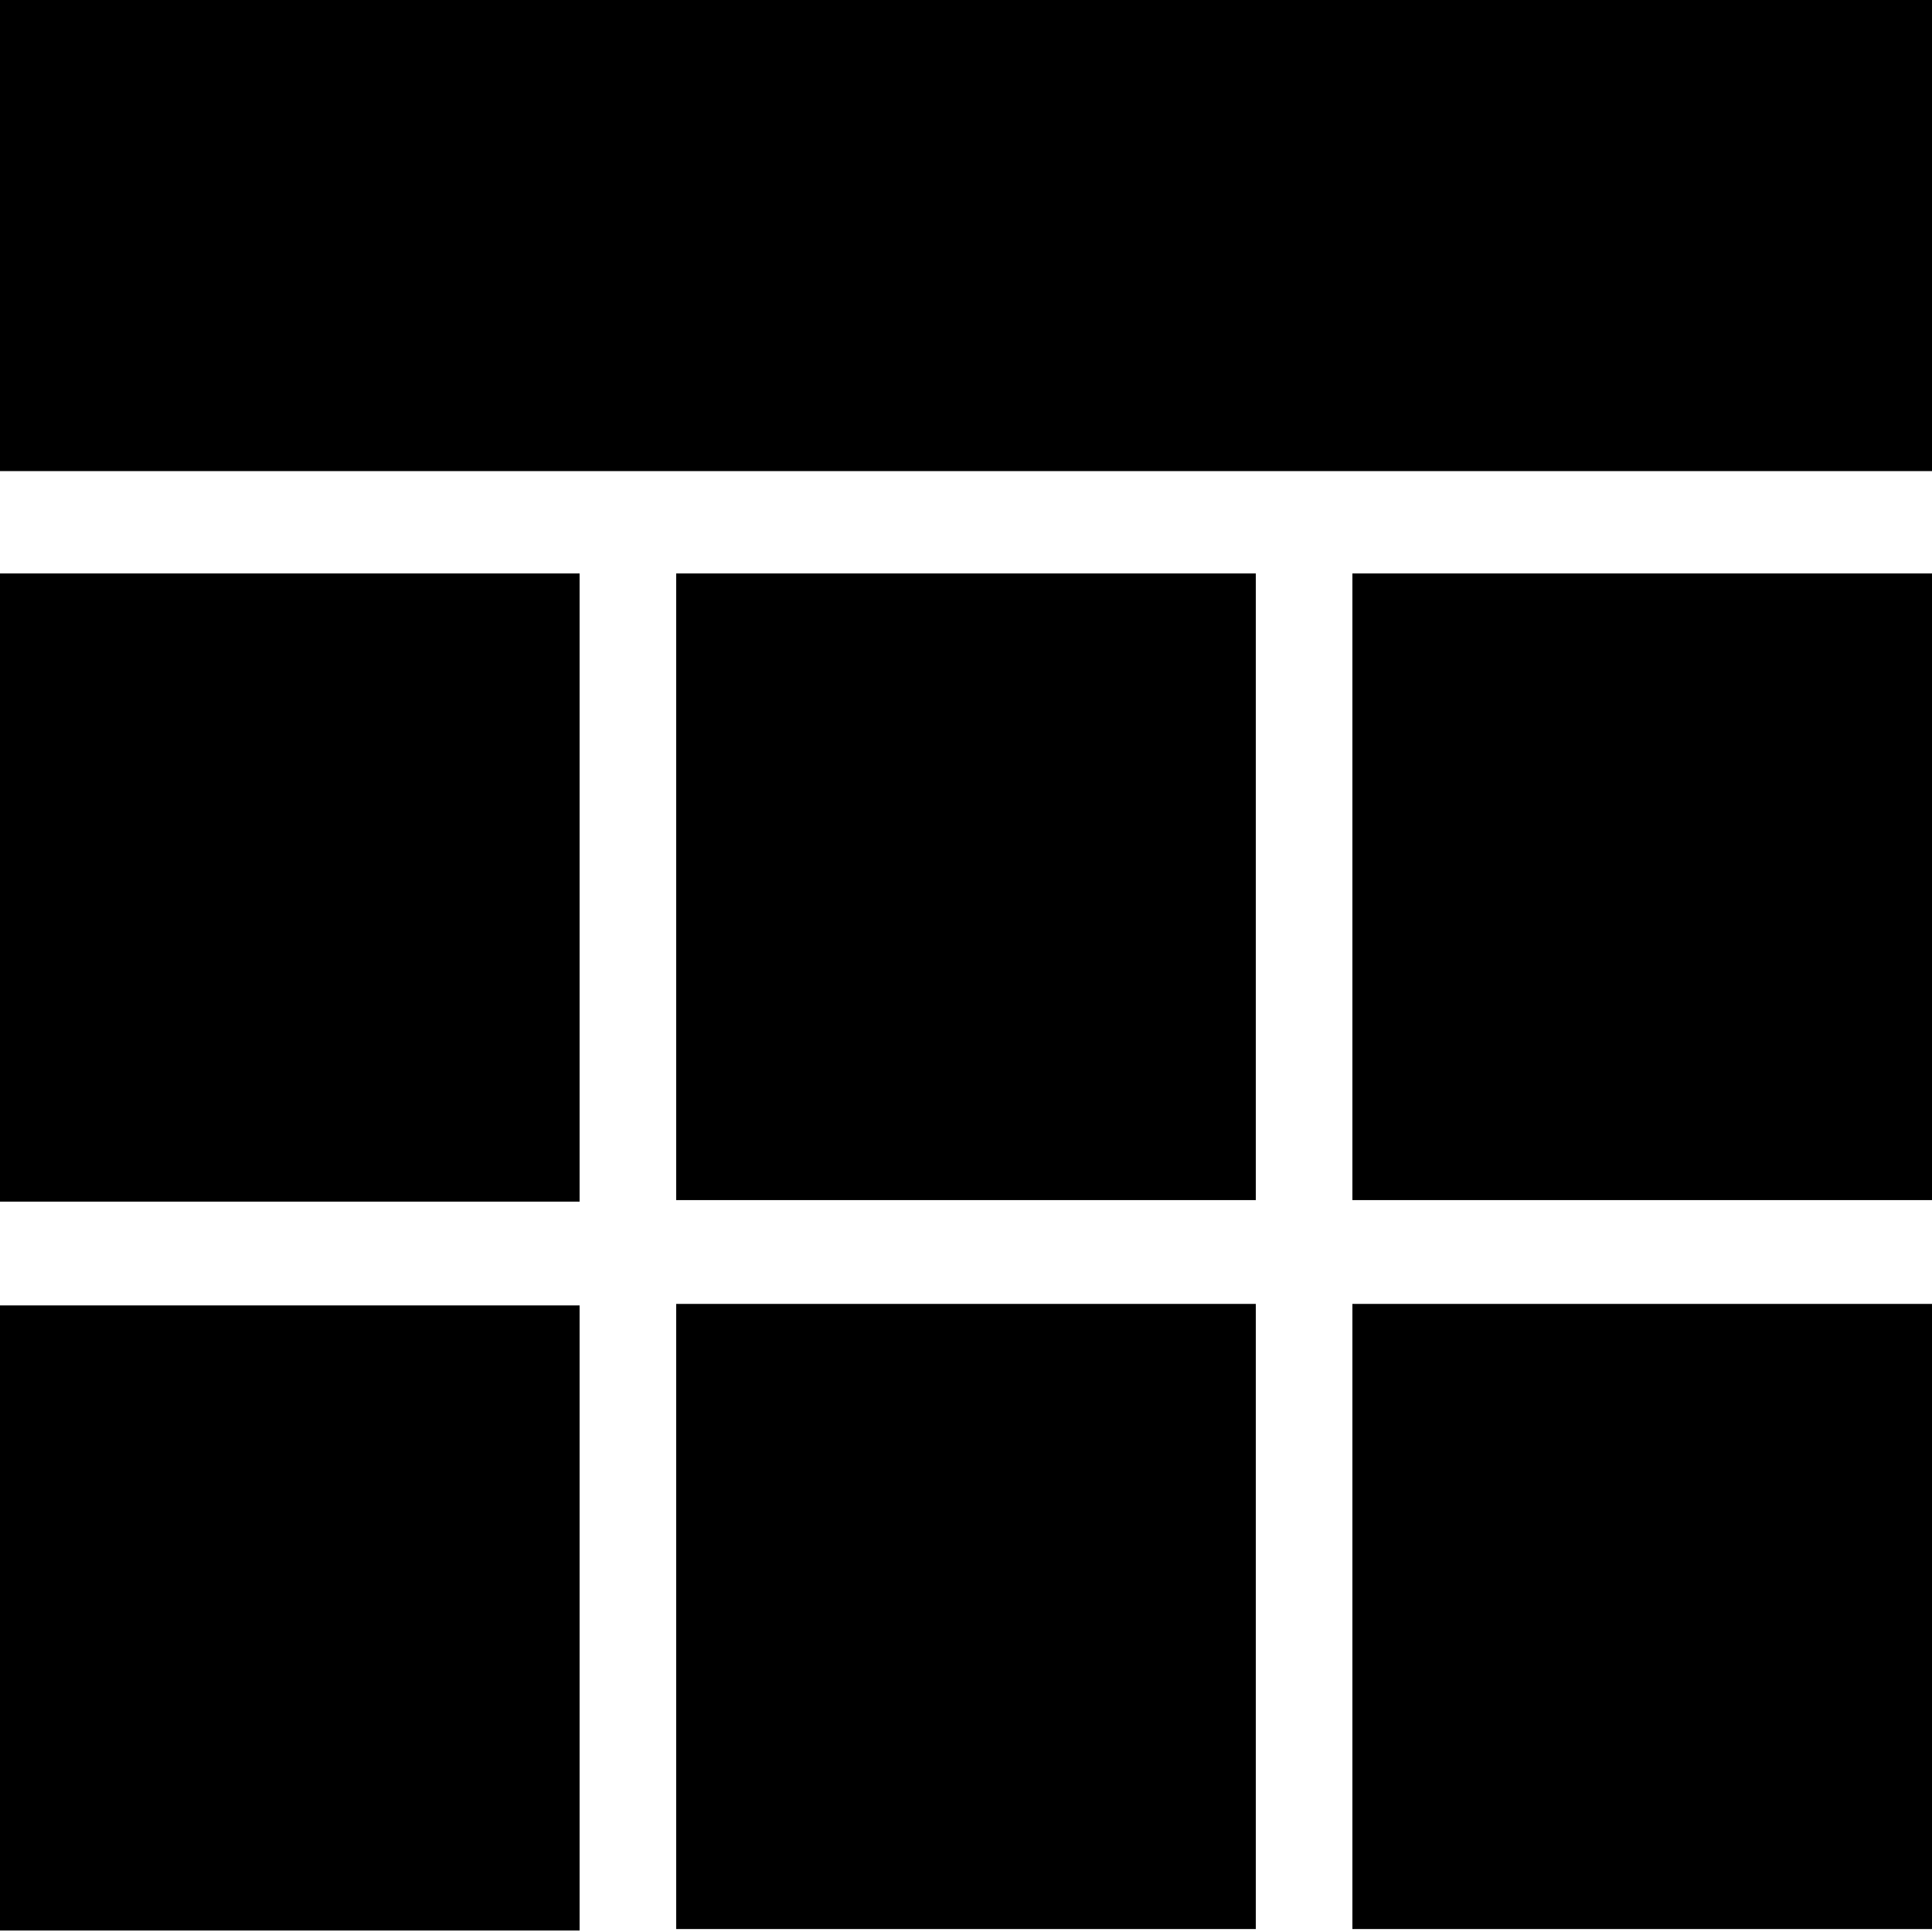
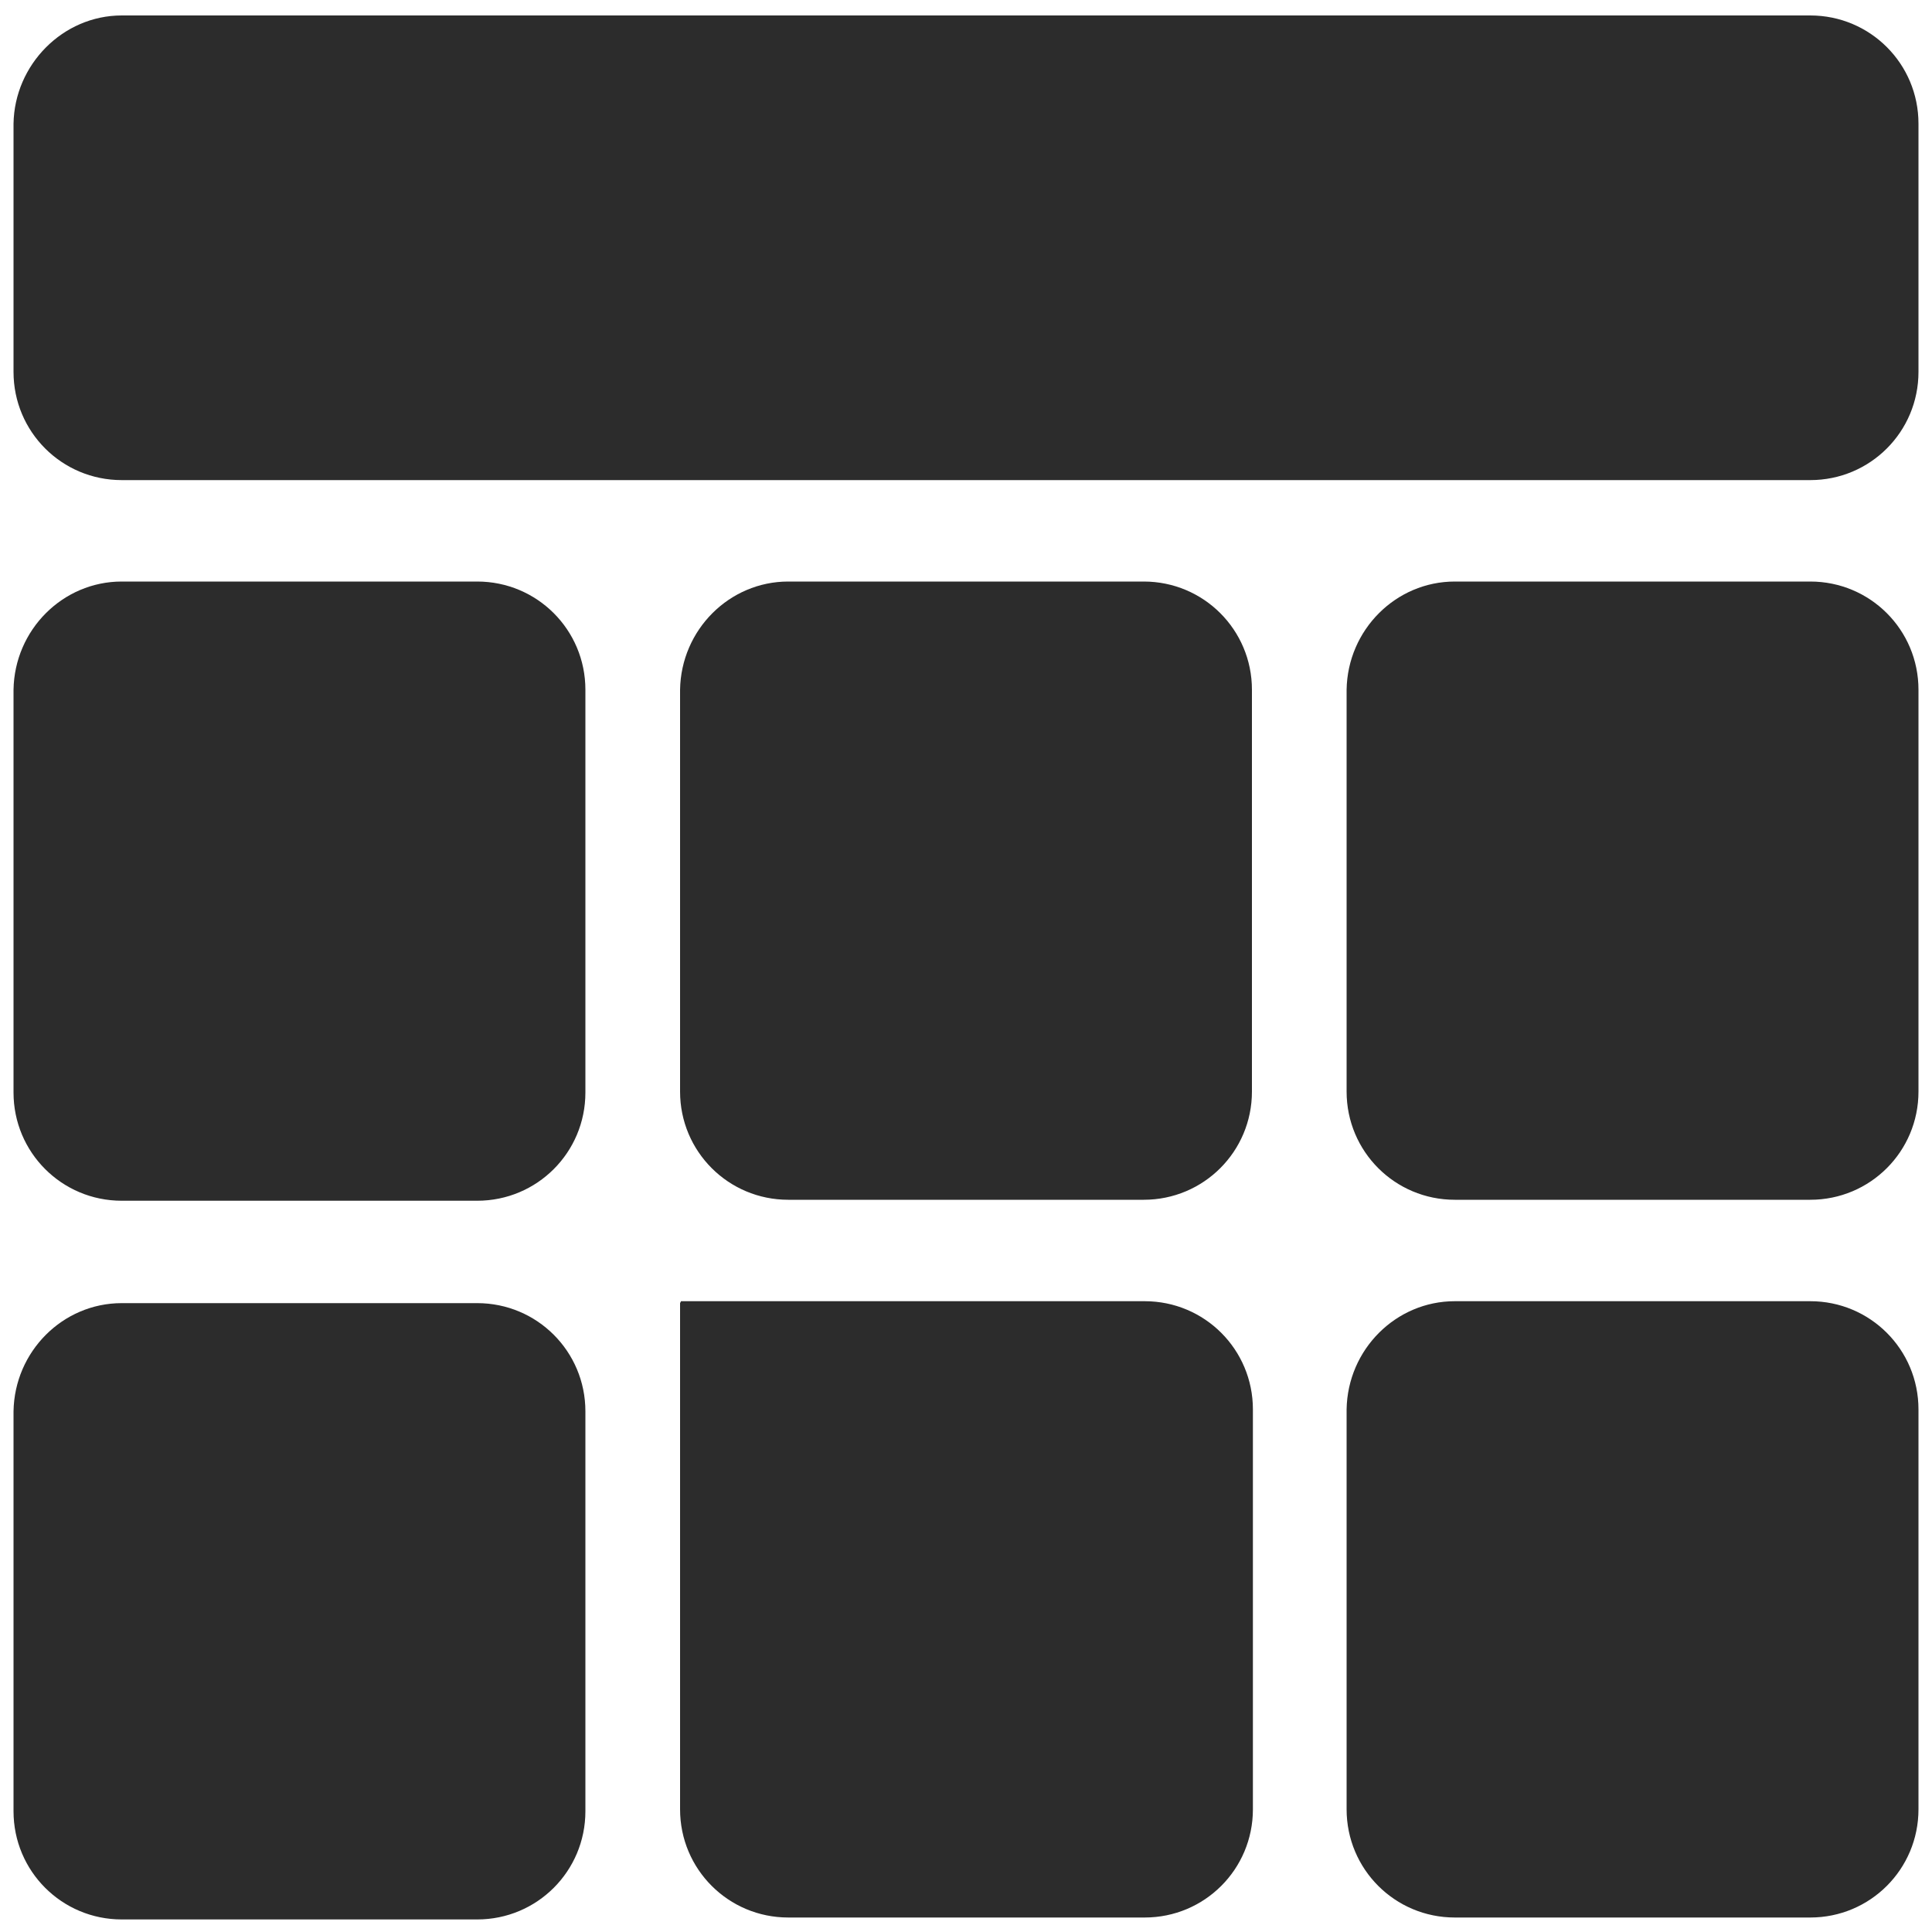
- <svg xmlns="http://www.w3.org/2000/svg" width="128" height="128">
-   <path d="M0 0h128v31.2H0V0zm0 38h38.4v41.6H0V38zm0 48.5h38.4v41.4H0V86.5zM44.8 38h38.4v41.5H44.8V38zm0 48.4h38.4v41.4H44.8V86.5zM89.6 38H128v41.5H89.6zm0 48.4H128v41.4H89.6z" />
-   <path d="M0 0h128v31.2H0V0zm0 38h38.4v41.6H0V38zm0 48.5h38.4v41.4H0V86.5zM44.8 38h38.4v41.5H44.8V38zm0 48.4h38.4v41.4H44.8V86.5zM89.6 38H128v41.5H89.6zm0 48.4H128v41.4H89.6z" />
+ <svg xmlns="http://www.w3.org/2000/svg" class="icon" width="200px" height="200.00px" viewBox="0 0 1024 1024" version="1.1">
+   <path fill="#2c2c2c" d="M64.512 8.192h894.976c31.744 0 57.344 25.6 57.344 57.344v131.584c0 31.744-25.6 57.344-57.344 57.344H64.512c-31.744 0-57.344-25.6-57.344-57.344V65.536C7.68 34.304 33.28 8.192 64.512 8.192z m0 300.032h188.416c31.744 0 57.344 25.6 57.344 57.344v213.504c0 31.744-25.6 57.344-57.344 57.344H64.512c-31.744 0-57.344-25.6-57.344-57.344V365.568c0.512-31.744 26.112-57.344 57.344-57.344z m0 382.464h188.416c31.744 0 57.344 25.6 57.344 57.344v211.968c0 31.744-25.6 57.344-57.344 57.344H64.512c-31.744 0-57.344-25.6-57.344-57.344v-211.968c0.512-31.744 26.112-57.344 57.344-57.344z m353.28-382.464h188.416c31.744 0 57.344 25.6 57.344 57.344V578.56c0 31.744-25.6 57.344-57.344 57.344H417.792c-31.744 0-57.344-25.6-57.344-57.344V365.568c0.512-31.744 26.112-57.344 57.344-57.344z m-56.832 381.44h245.76c31.744 0 57.344 25.6 57.344 57.344v211.968c0 31.744-25.6 57.344-57.344 57.344H417.792c-31.744 0-57.344-25.6-57.344-57.344v-268.288l0.512-1.024z m410.112-381.44h188.416c31.744 0 57.344 25.6 57.344 57.344V578.56c0 31.744-25.6 57.344-57.344 57.344h-188.416c-31.744 0-57.344-25.6-57.344-57.344V365.568c0.512-31.744 26.112-57.344 57.344-57.344z m0 381.44h188.416c31.744 0 57.344 25.6 57.344 57.344v211.968c0 31.744-25.6 57.344-57.344 57.344h-188.416c-31.744 0-57.344-25.6-57.344-57.344v-211.968c0.512-31.744 26.112-57.344 57.344-57.344z" />
</svg>
